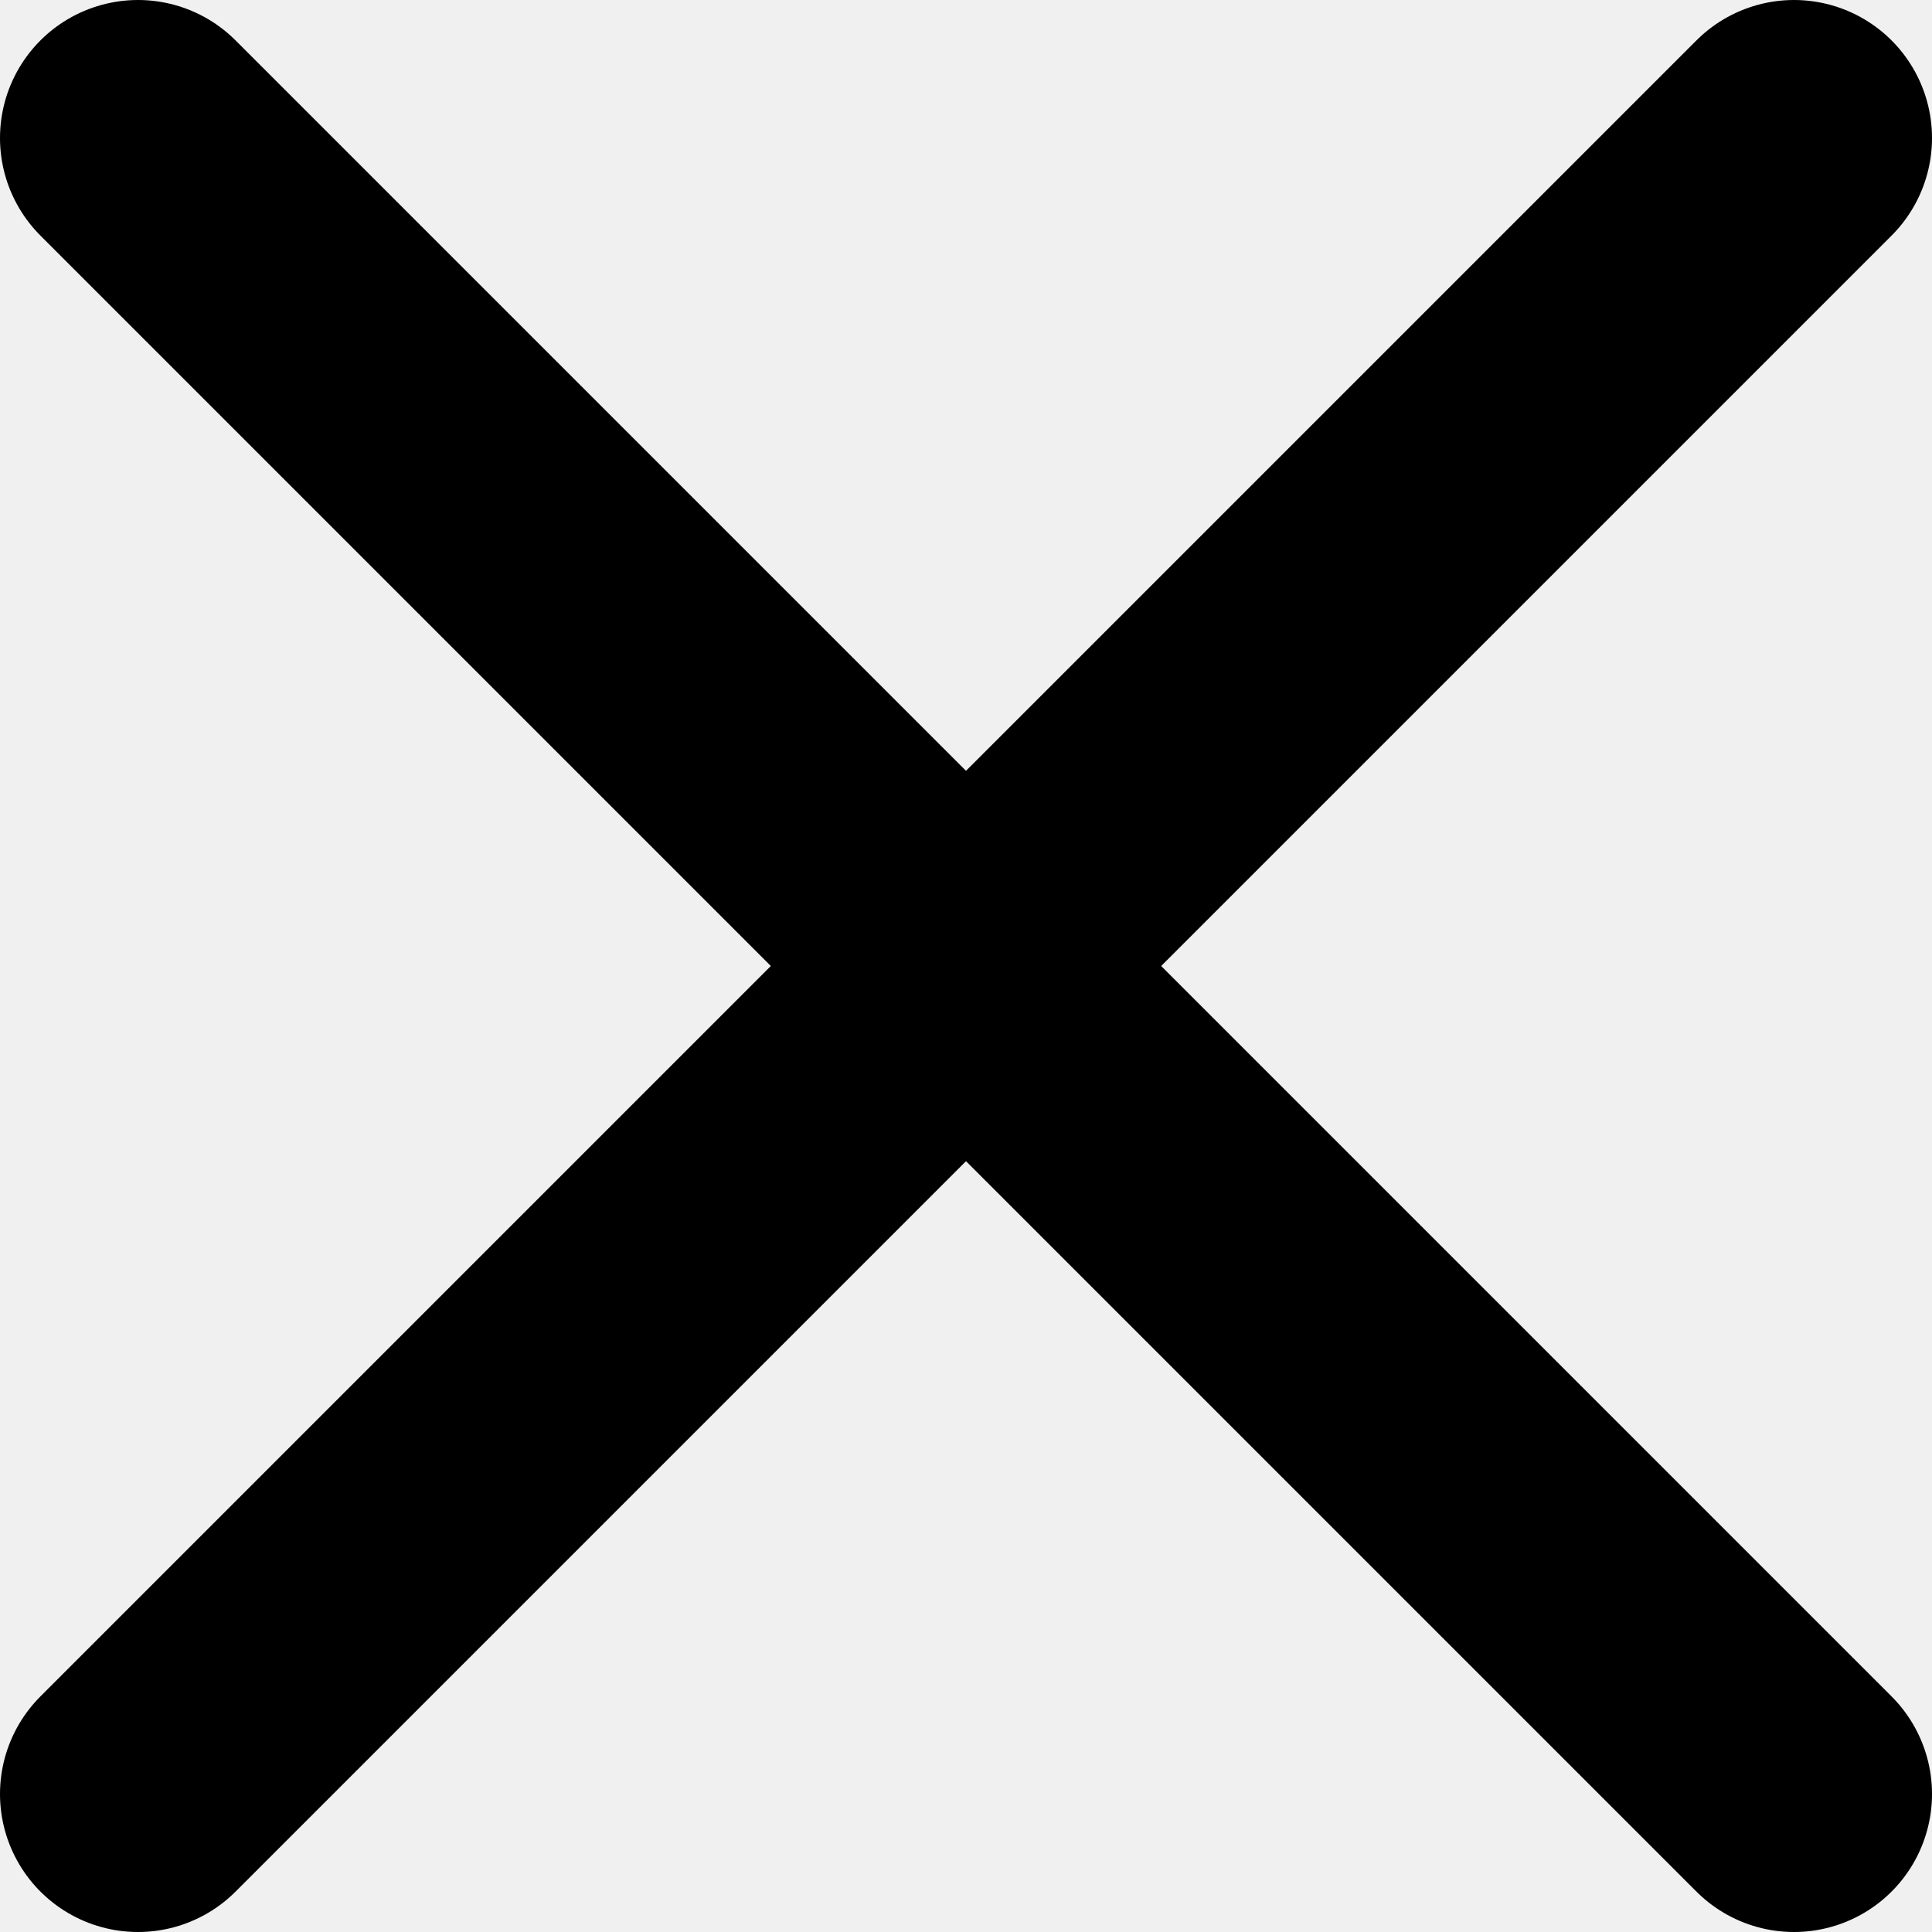
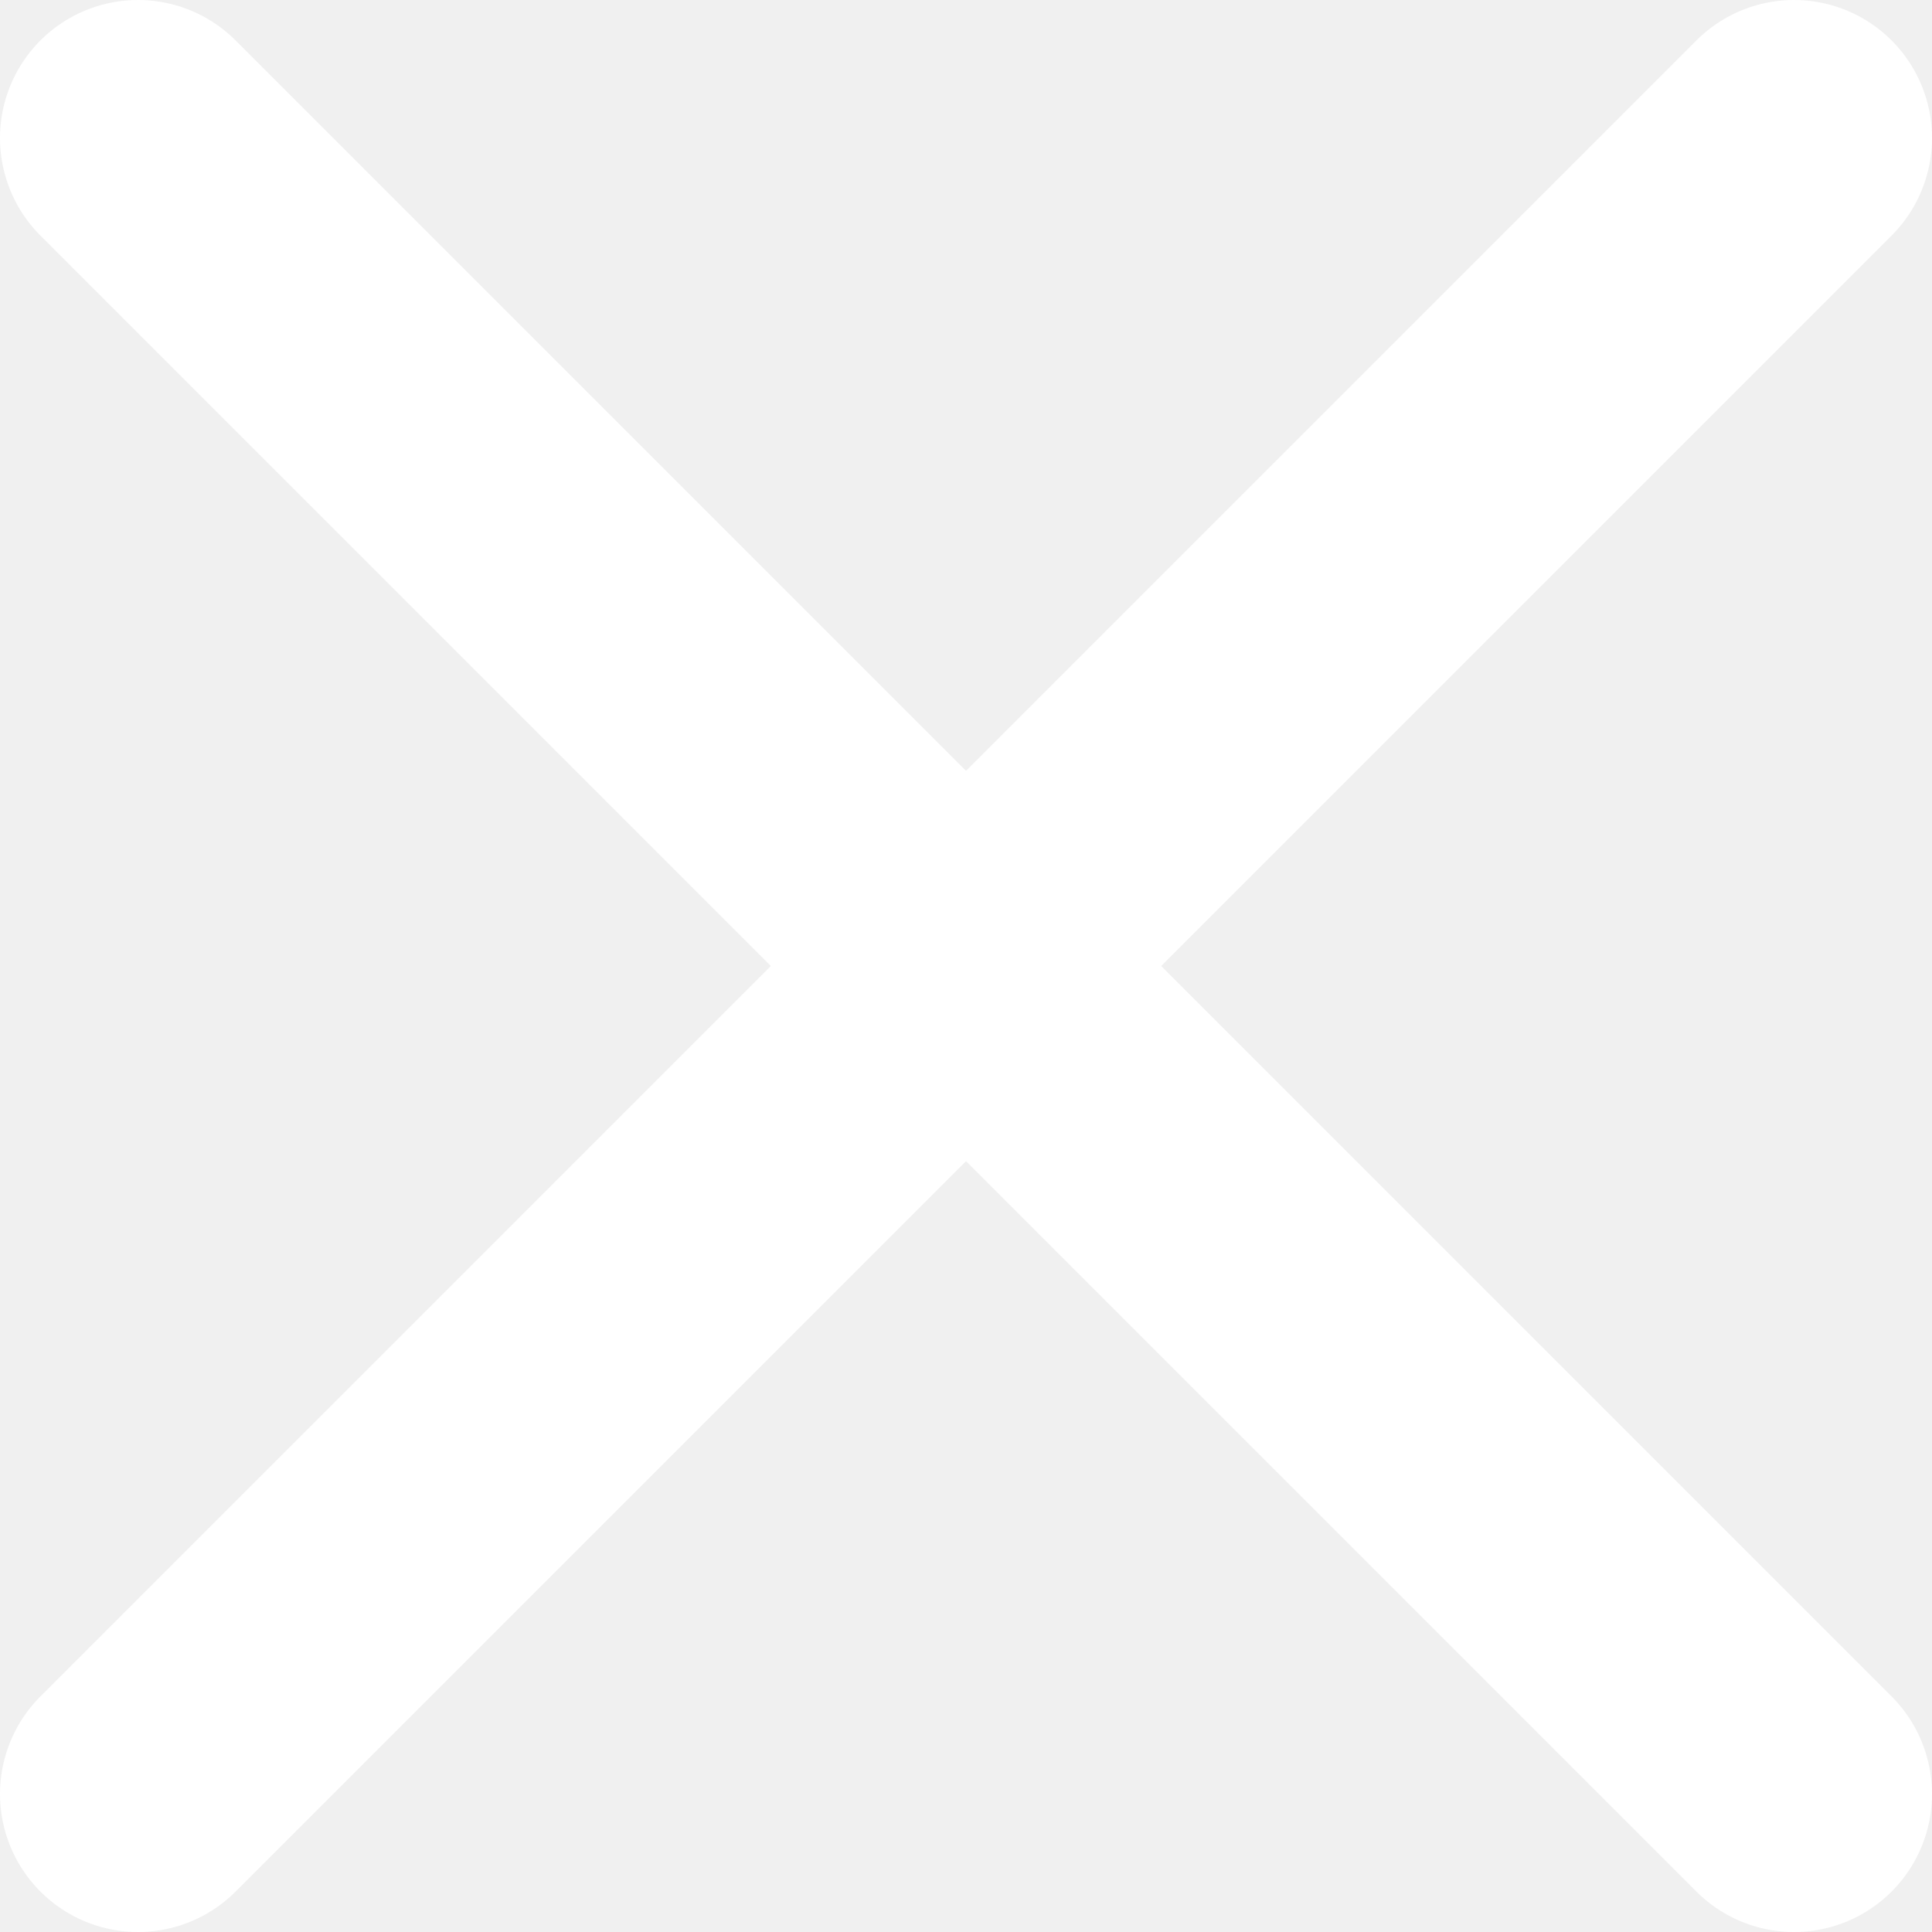
<svg xmlns="http://www.w3.org/2000/svg" width="28" height="28" viewBox="0 0 28 28" fill="none">
-   <path d="M2 2L26 26" stroke="black" stroke-width="4" stroke-linecap="round" stroke-linejoin="round" />
-   <path d="M2 26L26 2" stroke="black" stroke-width="4" stroke-linecap="round" />
+   <path d="M2 2L26 26" stroke="white" stroke-width="4" stroke-linecap="round" stroke-linejoin="round" />
+   <path d="M2 26L26 2" stroke="white" stroke-width="4" stroke-linecap="round" />
</svg>
